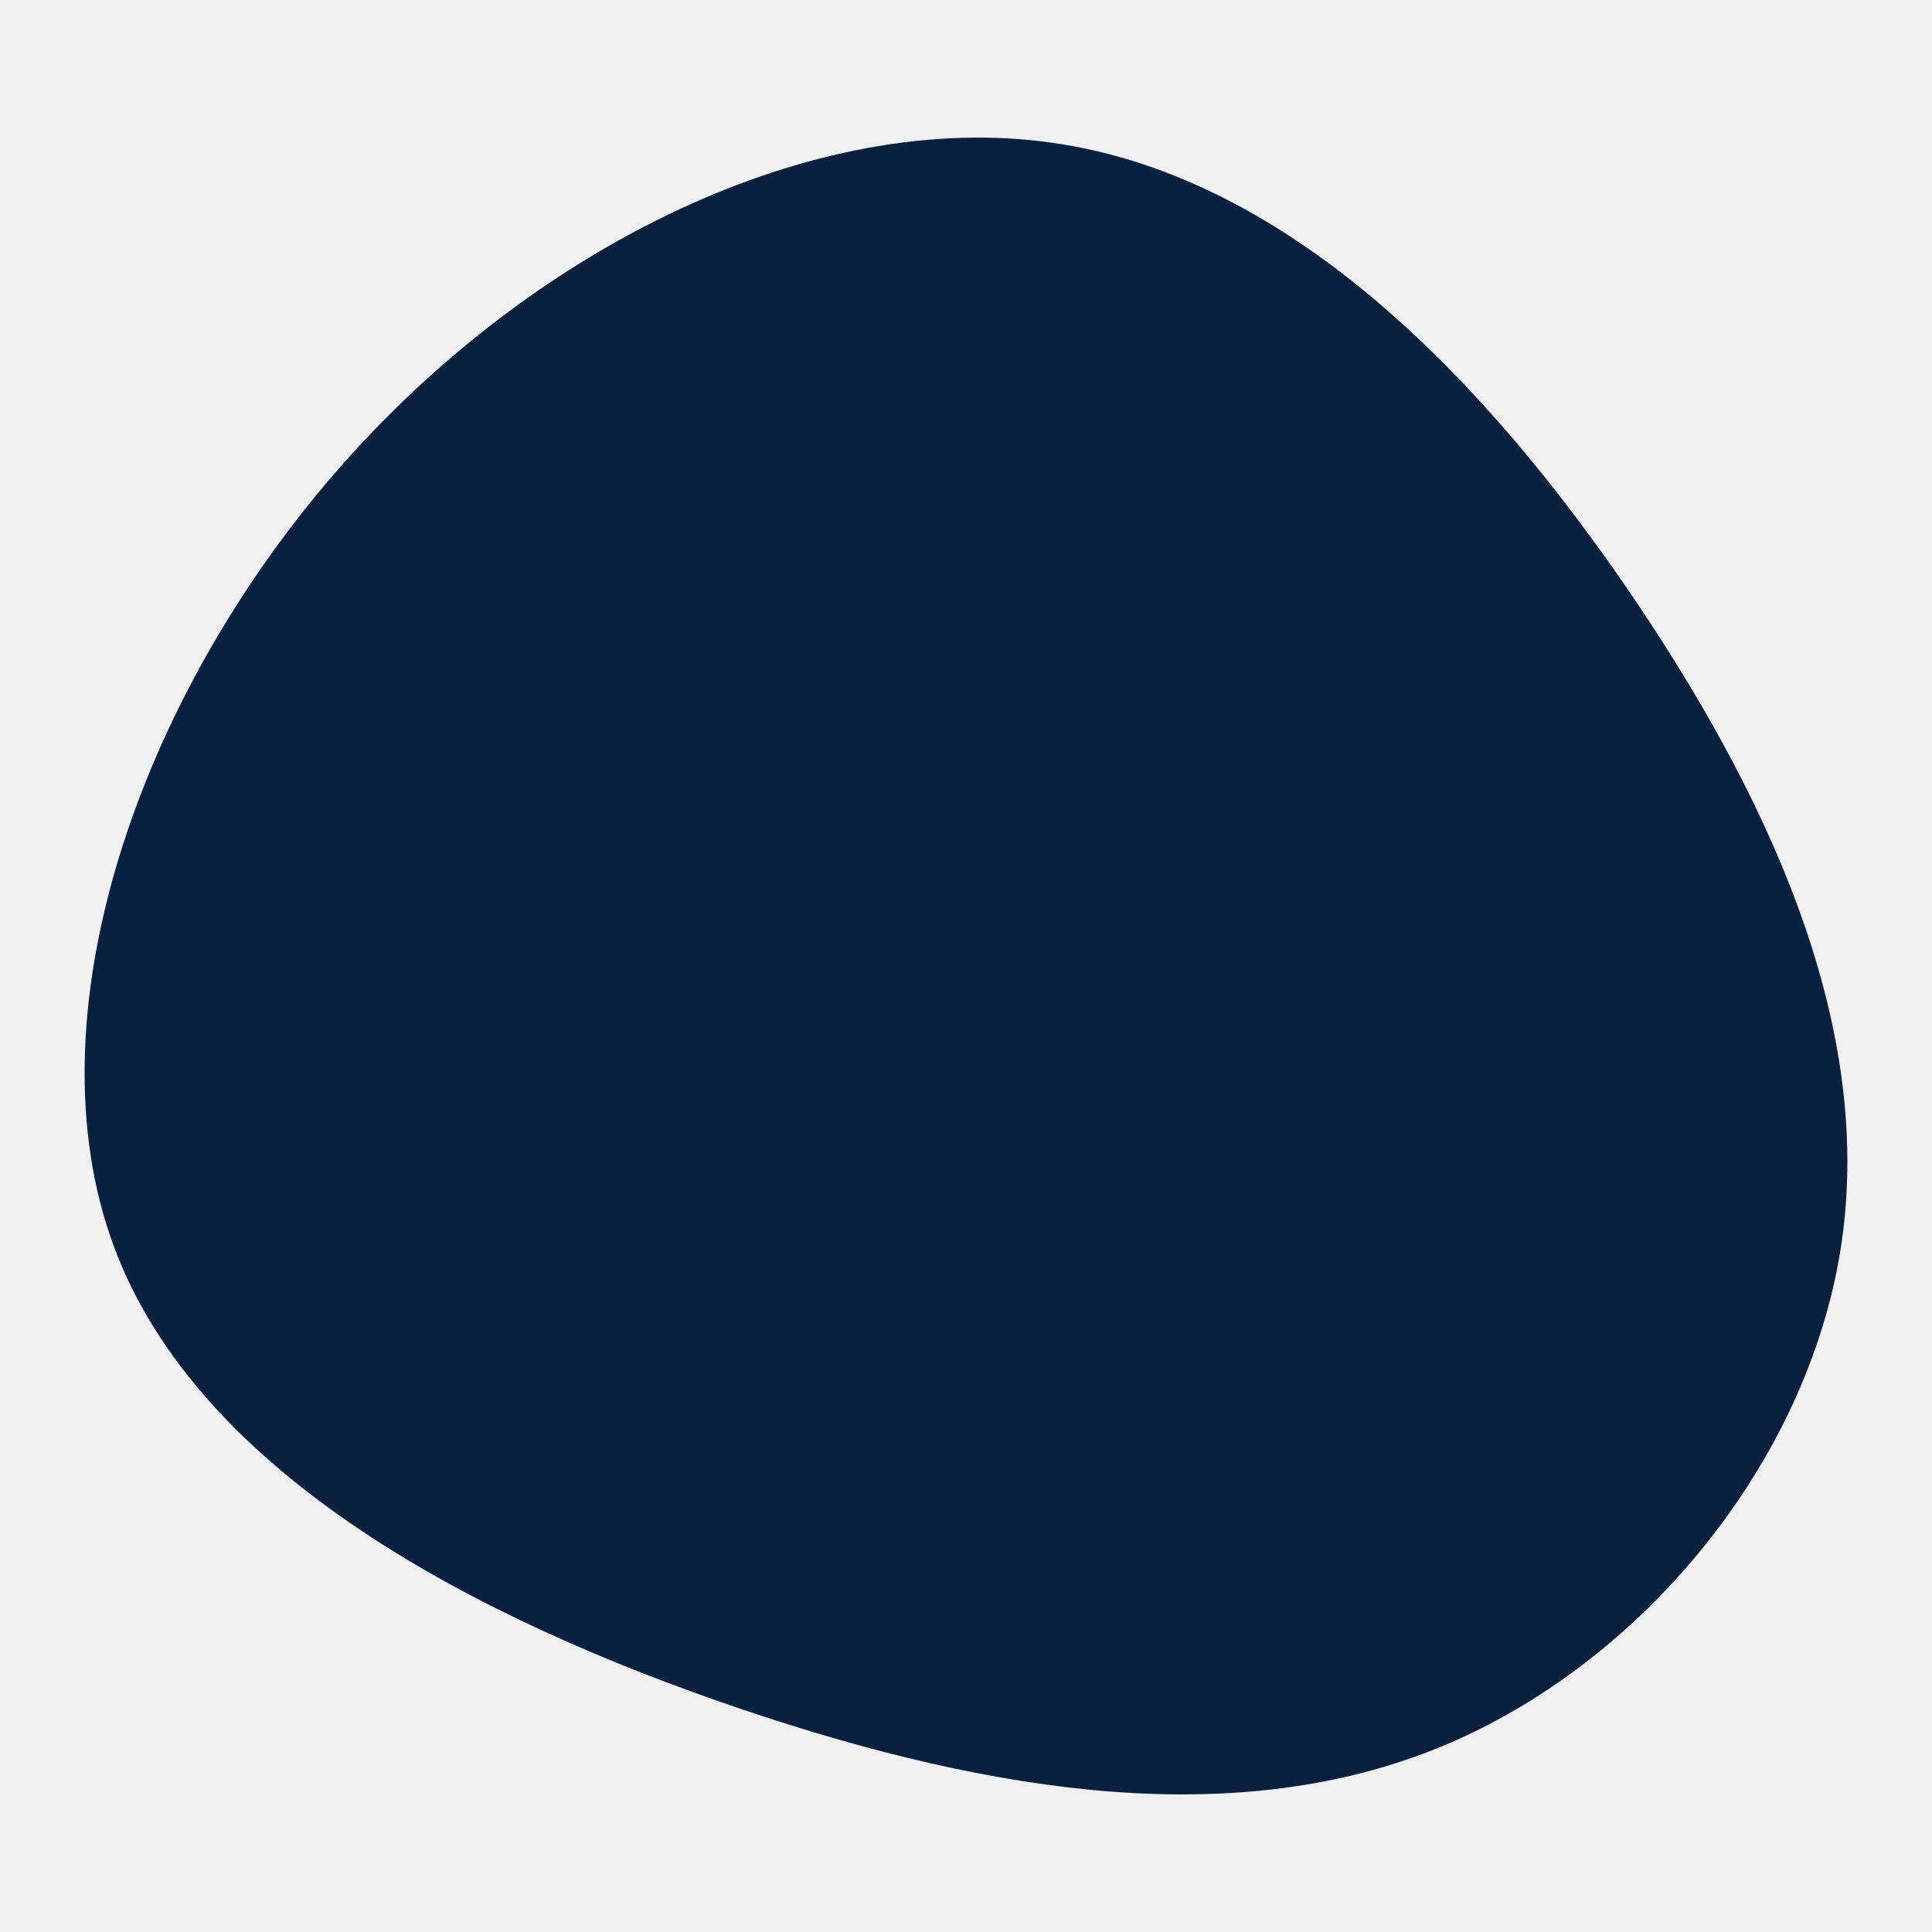
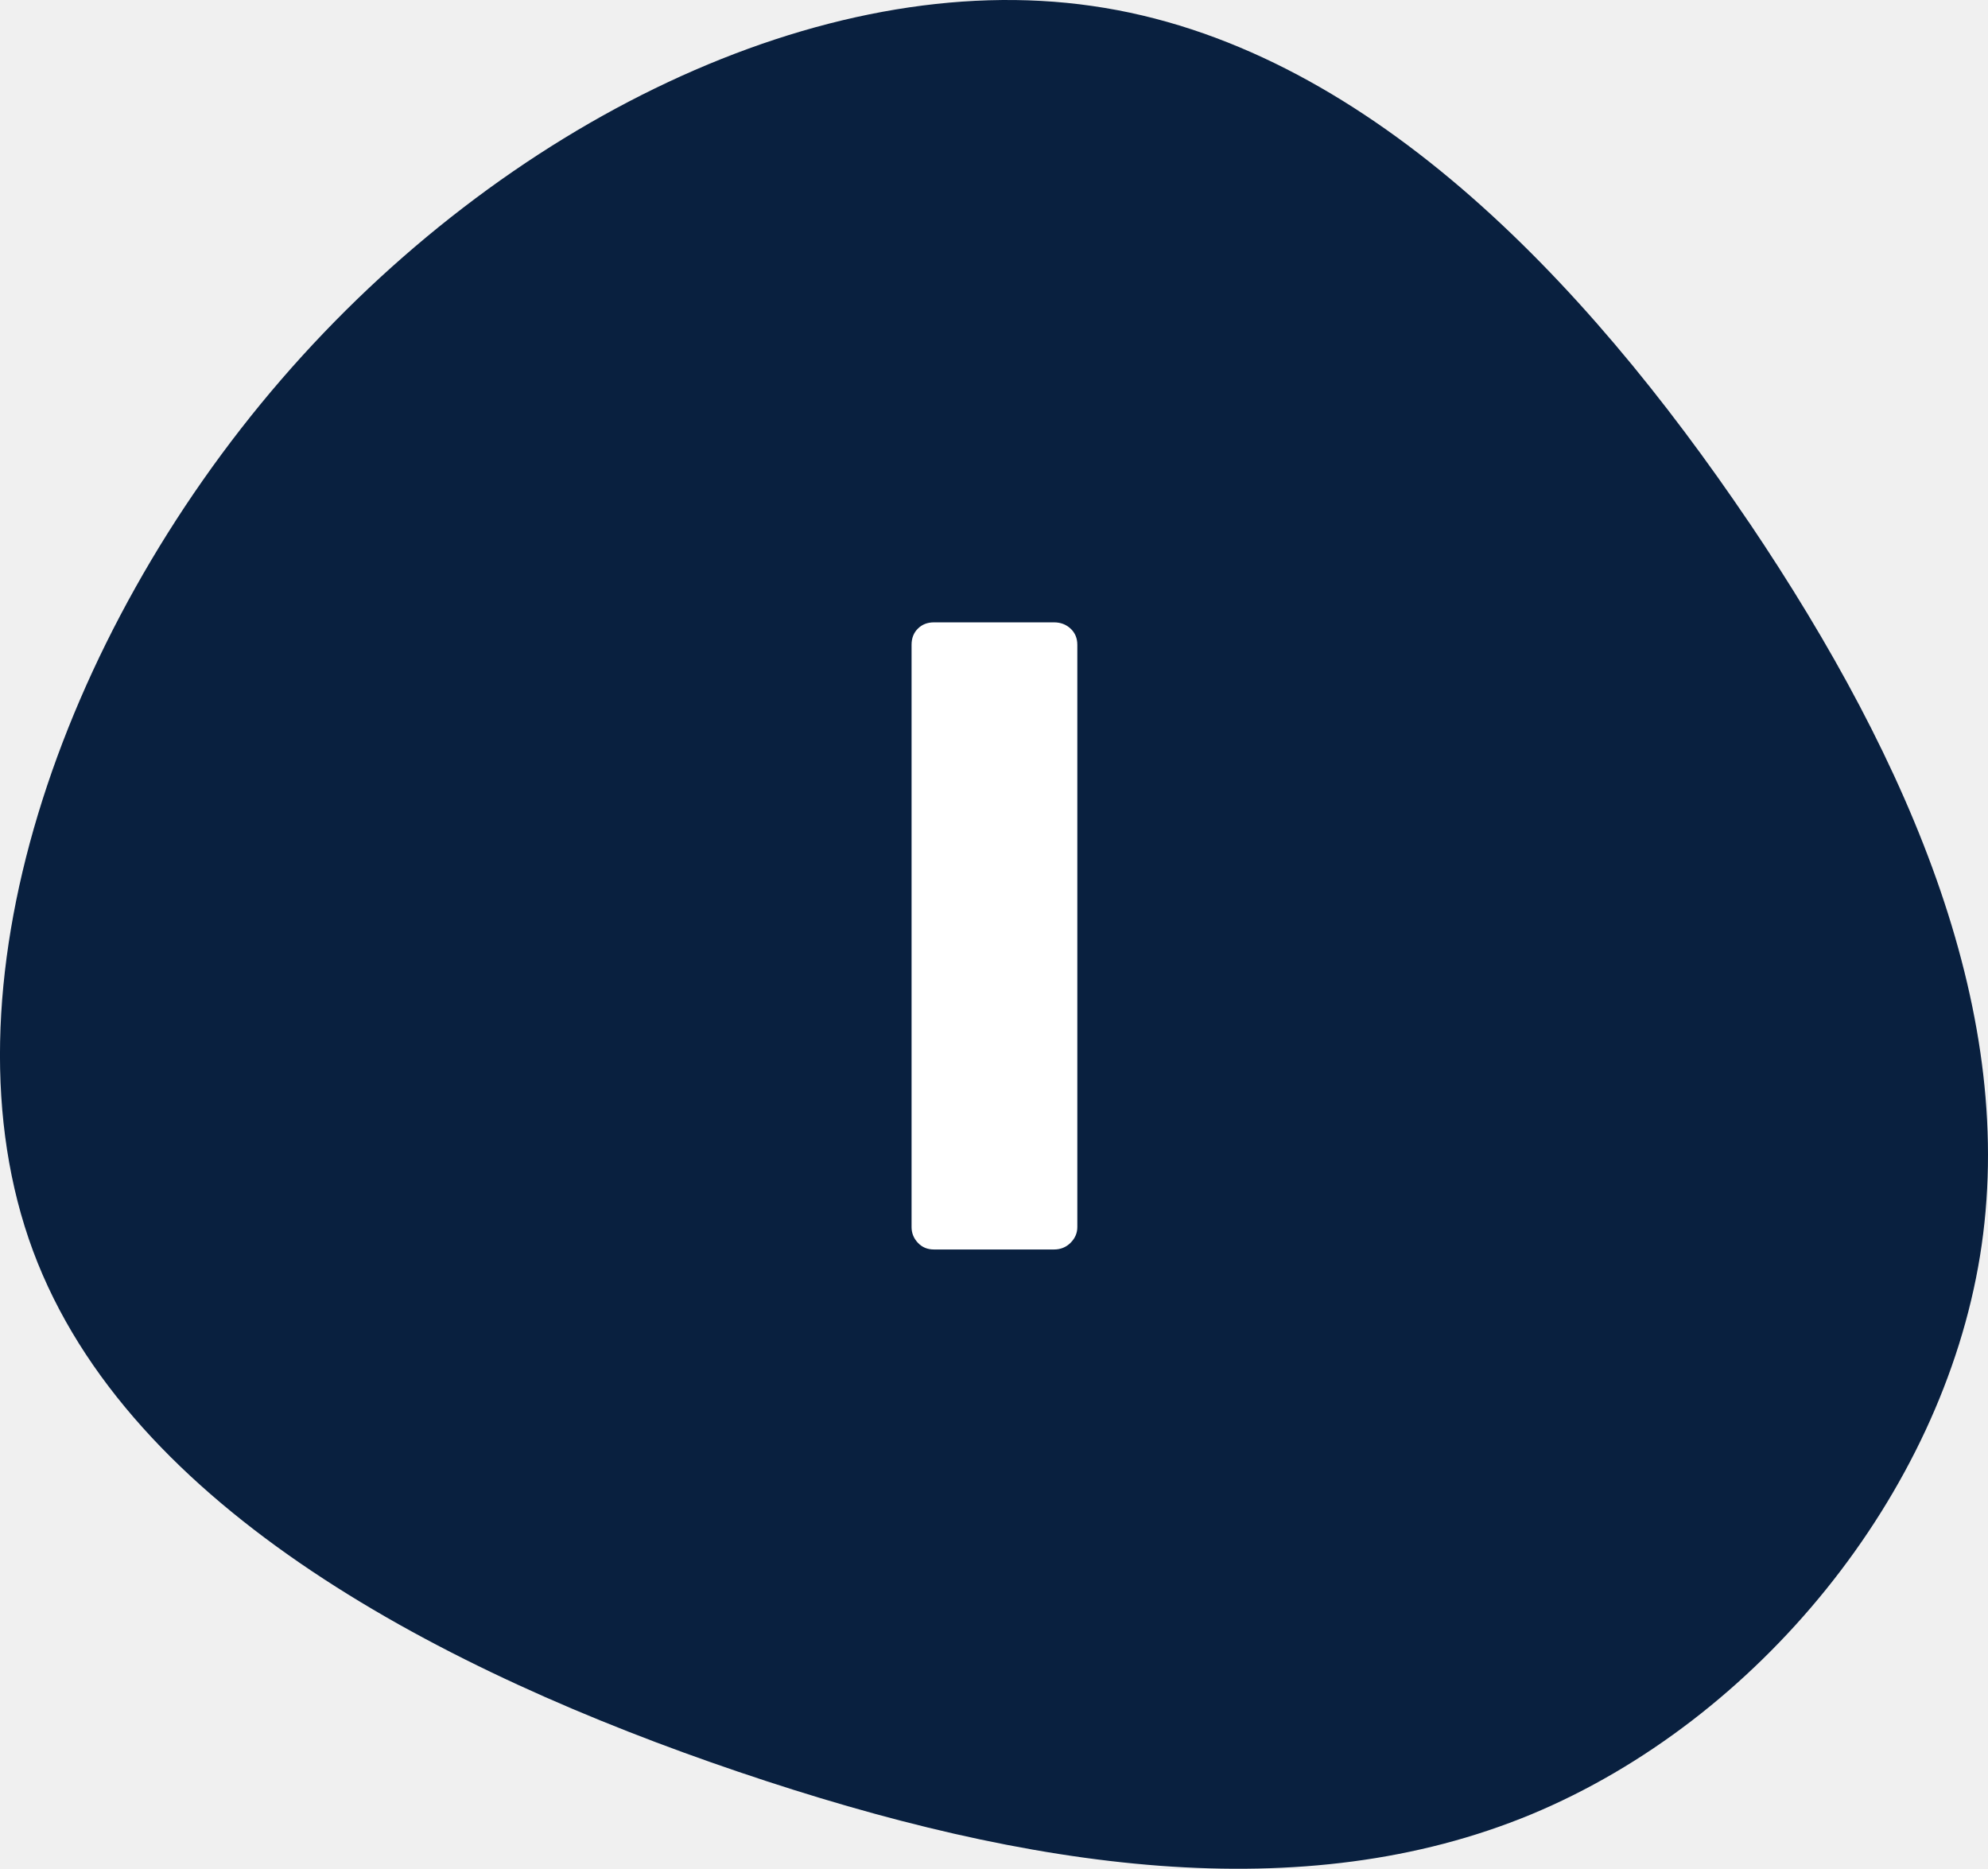
- <svg xmlns="http://www.w3.org/2000/svg" viewBox="0 0 512 512" width="100%" height="100%" version="1.1">
-   <g transform="translate(290.5953 281.8685)">
-     <path d="M142.8 -122.7C181.3 -65.6 206.2 -6.4 197.1 49.7C188 105.7 145 158.7 91.6 180.9C38.2 203 -25.6 194.3     -94.6 170.9C-163.6 147.5 -237.8 109.3 -260.4 48.5C-283 -12.4 -254.1 -96 -202.1 -156.2C-150.1 -216.4 -75.1 -253.2     -11.5 -244C52.1 -234.9 104.2 -179.8 142.8 -122.7" fill="#09203F" />
-   </g>
+ <svg xmlns="http://www.w3.org/2000/svg" viewBox="0 0 512 481.23">
+   <path d="m450.43,134.48c42.2,62.58,69.49,127.47,59.51,188.95-9.97,61.38-57.1,119.47-115.63,143.8-58.53,24.22-128.45,14.69-204.08-10.96-75.62-25.65-156.95-67.51-181.72-134.15-24.77-66.75,6.9-158.37,63.9-224.35C129.41,31.79,211.61-8.55,281.31,1.54c69.71,9.97,126.81,70.36,169.11,132.95" fill="#09203f" stroke-width="0" />
+   <path d="m240.54,321.75c-1.69,0-3.08-.58-4.15-1.73-1.08-1.15-1.62-2.5-1.62-4.04v-149.95c0-1.69.54-3.08,1.62-4.15,1.08-1.08,2.46-1.62,4.15-1.62h30.92c1.69,0,3.11.54,4.27,1.62,1.15,1.08,1.73,2.46,1.73,4.15v149.95c0,1.54-.58,2.88-1.73,4.04-1.15,1.15-2.58,1.73-4.27,1.73h-30.92Z" fill="#fff" stroke-width="0" />
</svg>
